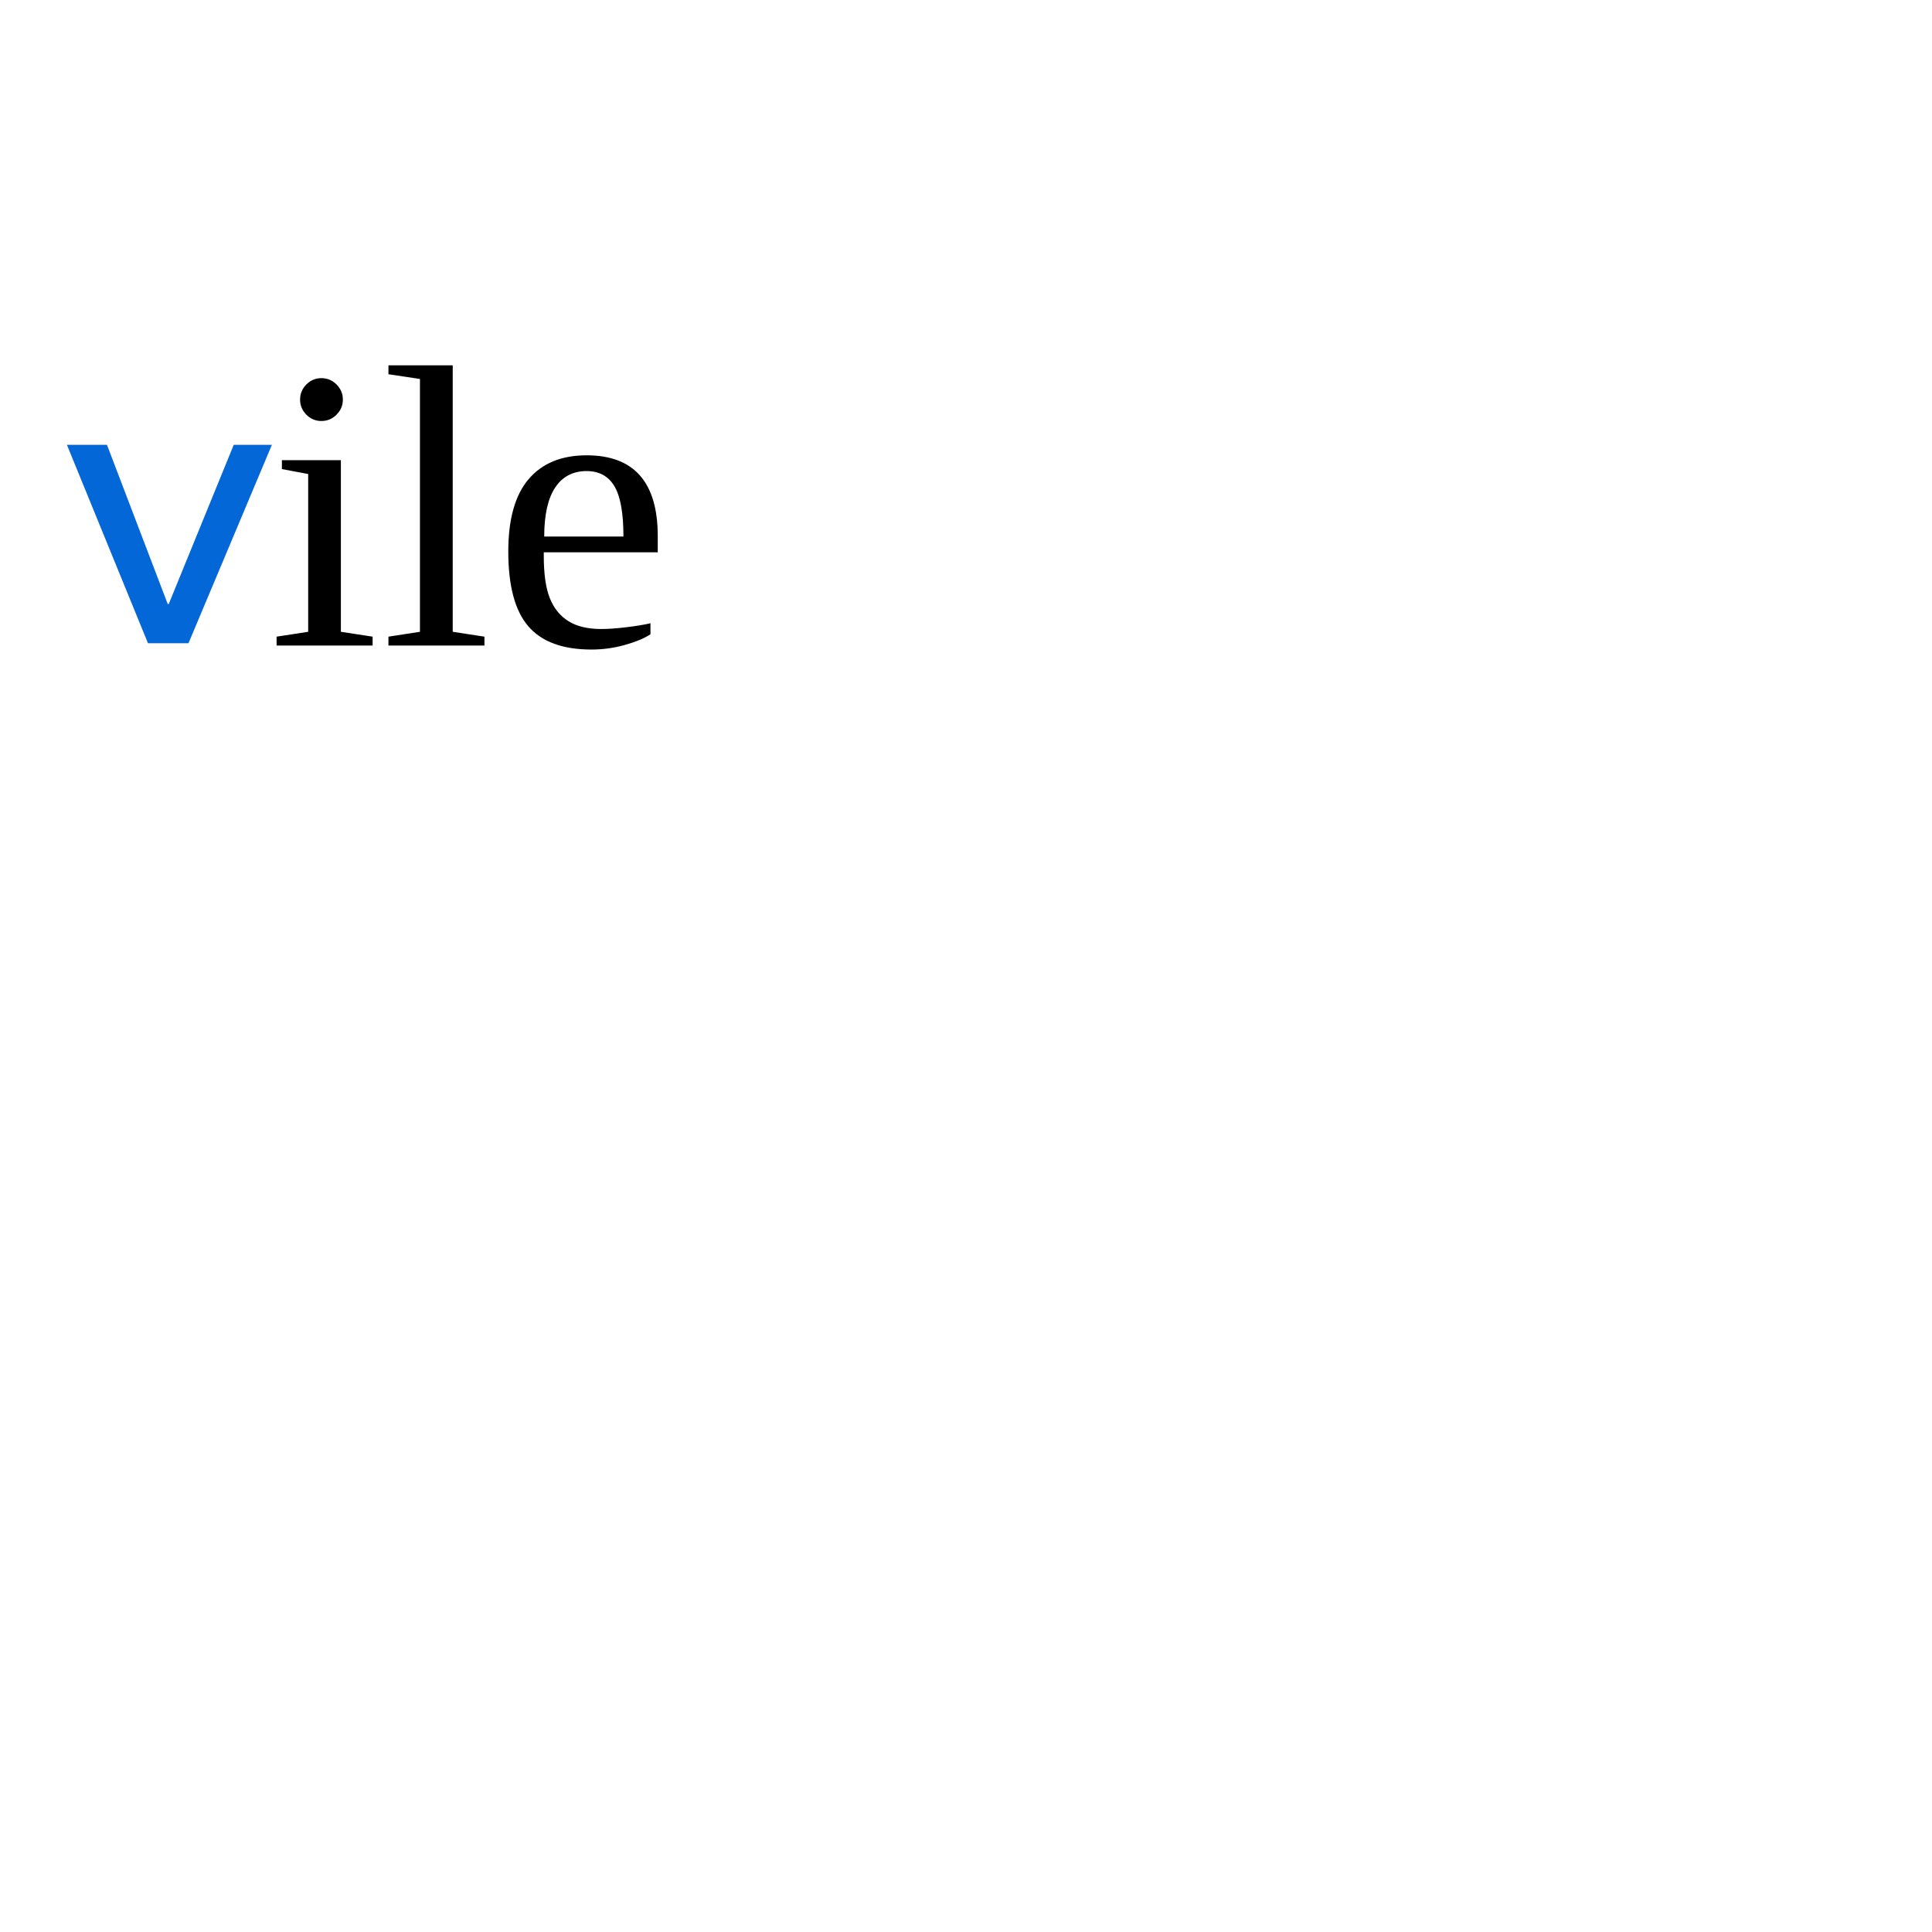
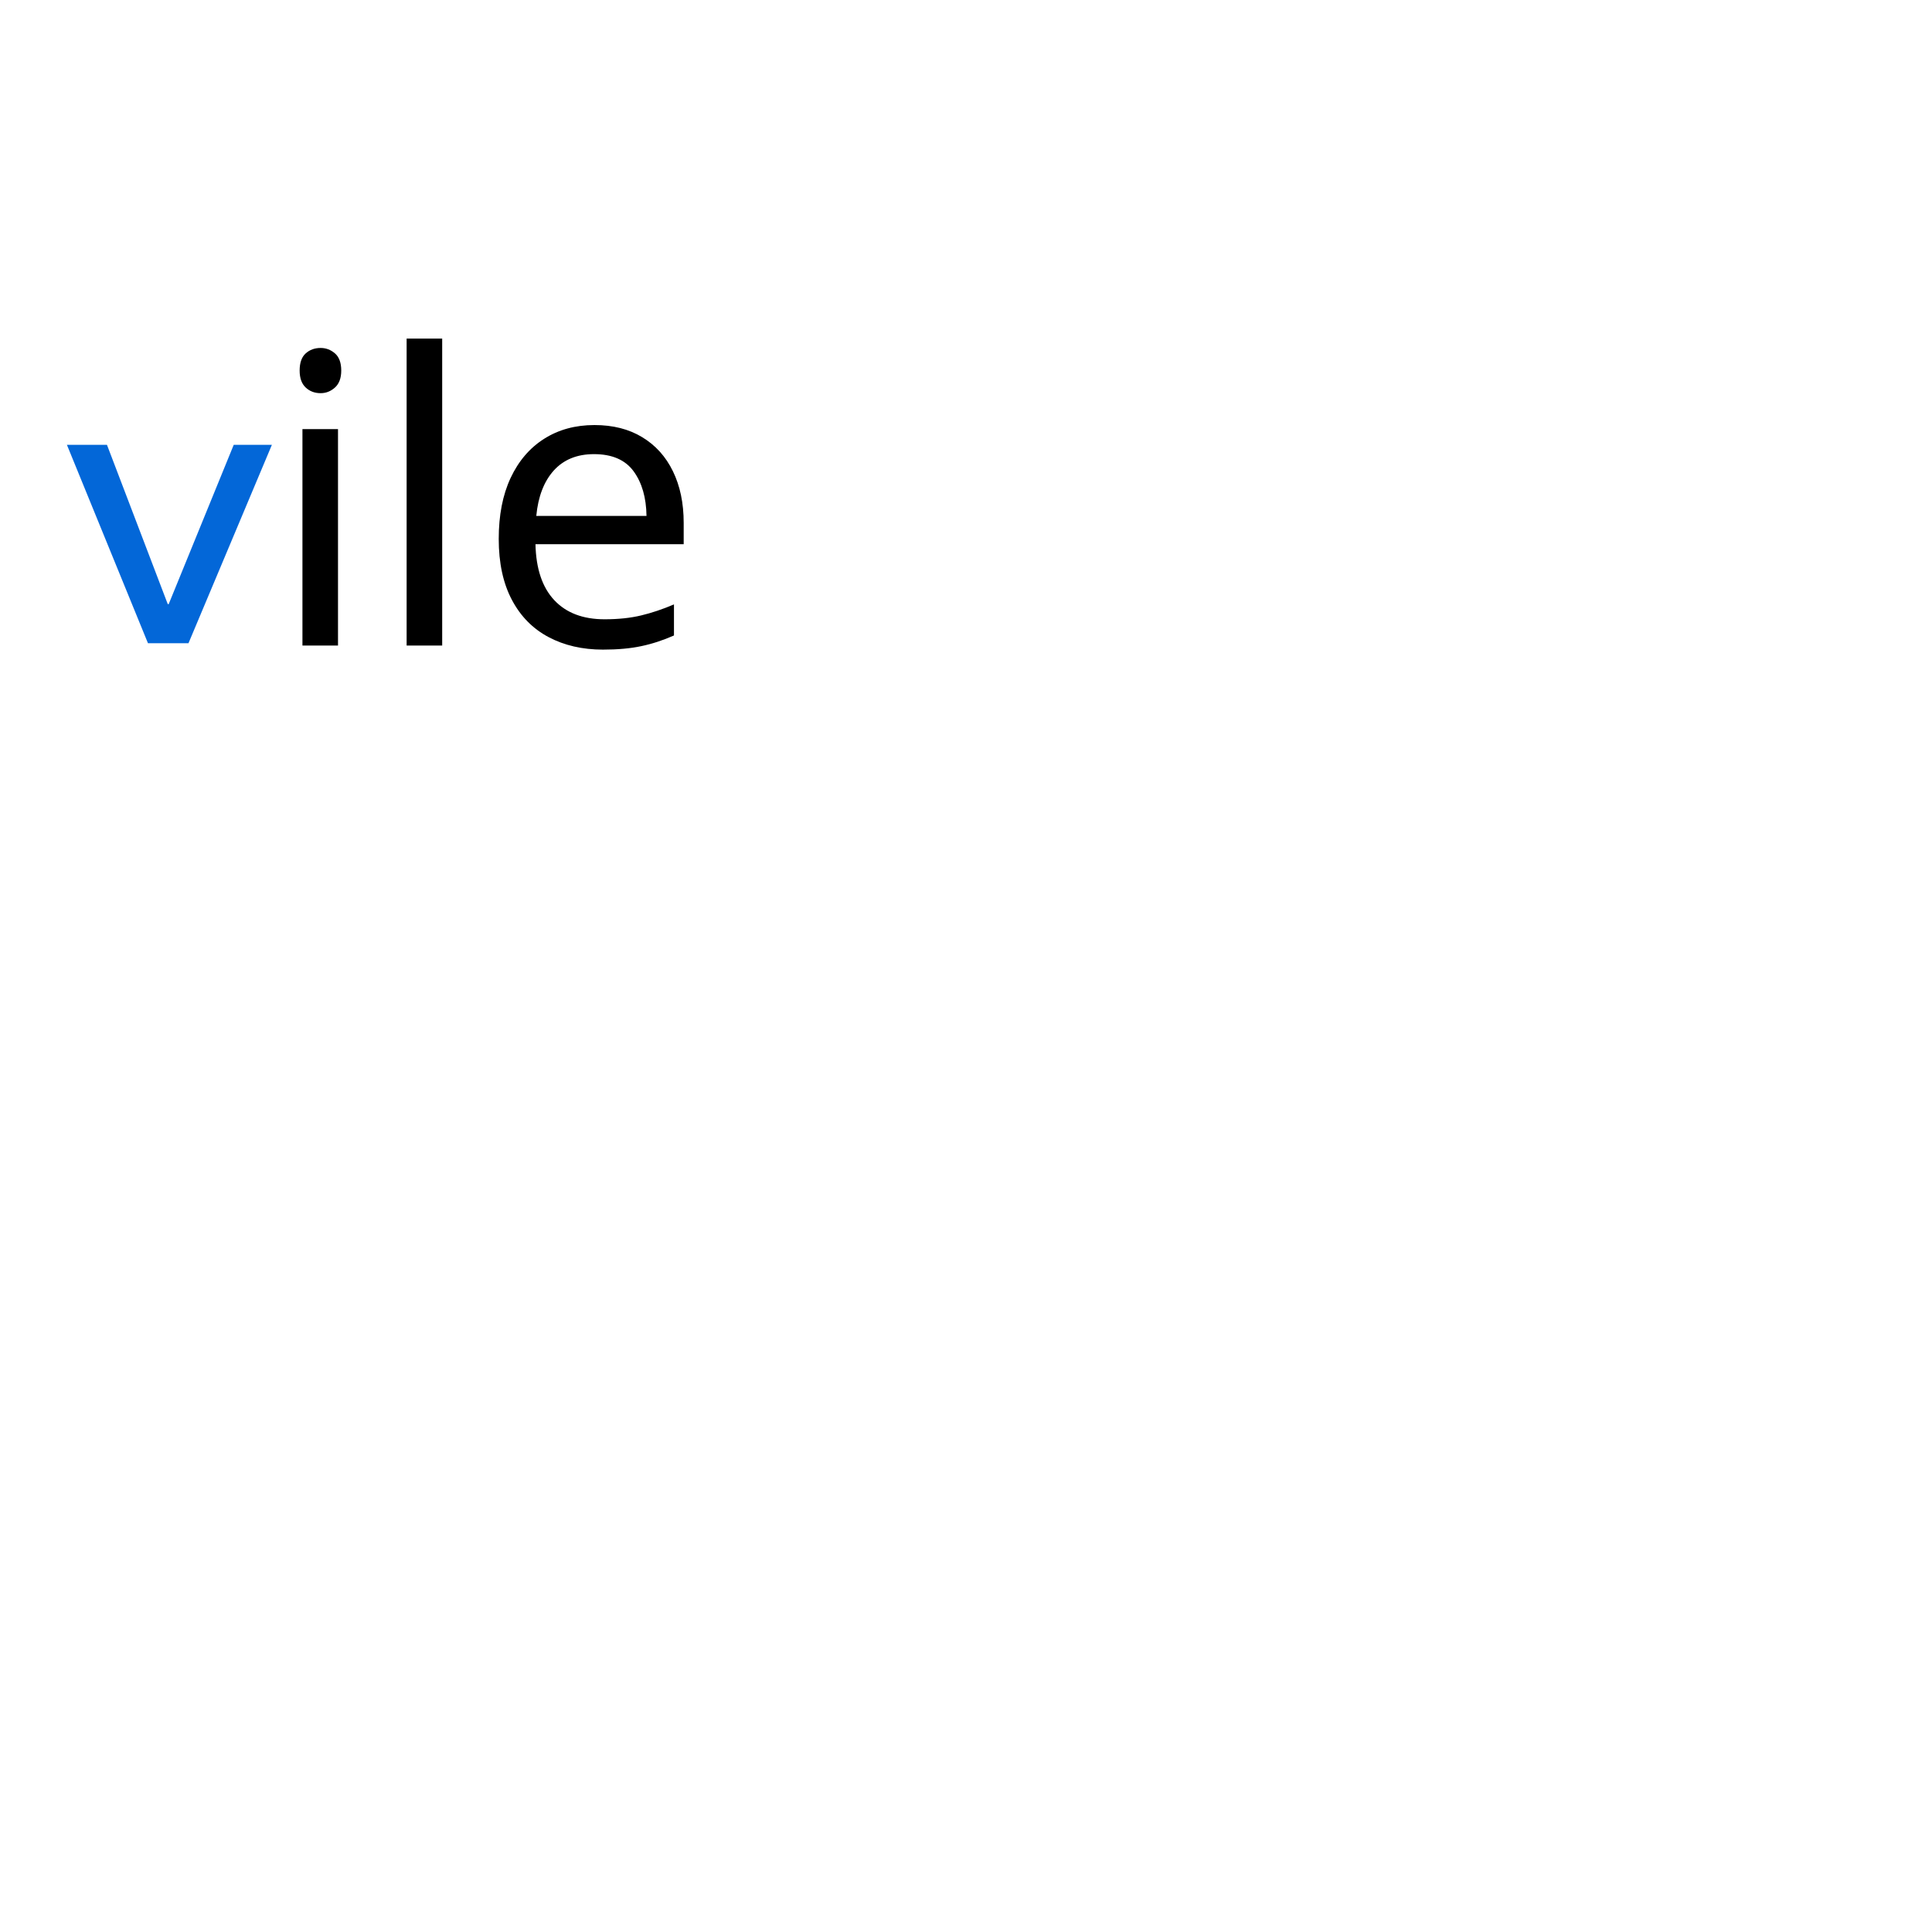
<svg xmlns="http://www.w3.org/2000/svg" width="400" height="400" viewBox="0 0 410 210">
  <path fill="#0367d8" d="M 31.4 36.5 L 40 36.5 L 57.7 -5.6 L 49.6 -5.6 L 35.8 28.2 L 35.6 28.2 L 22.7 -5.6 L 14.2 -5.6 Z" />
-   <text transform="matrix(1,0,0,1,-0.2,0.8)" font-size="85.7" textLength="78.8" fill="rgb(0, 0, 0)" x="57.1" y="36.2">
+   <text transform="matrix(1,0,0,1,-0.2,0.8)" font-size="85.7" textLength="78.8" fill="rgb(0, 0, 0)" x="57.1" y="36.2" font-family="sans-serif">
        ile
    </text>
</svg>
